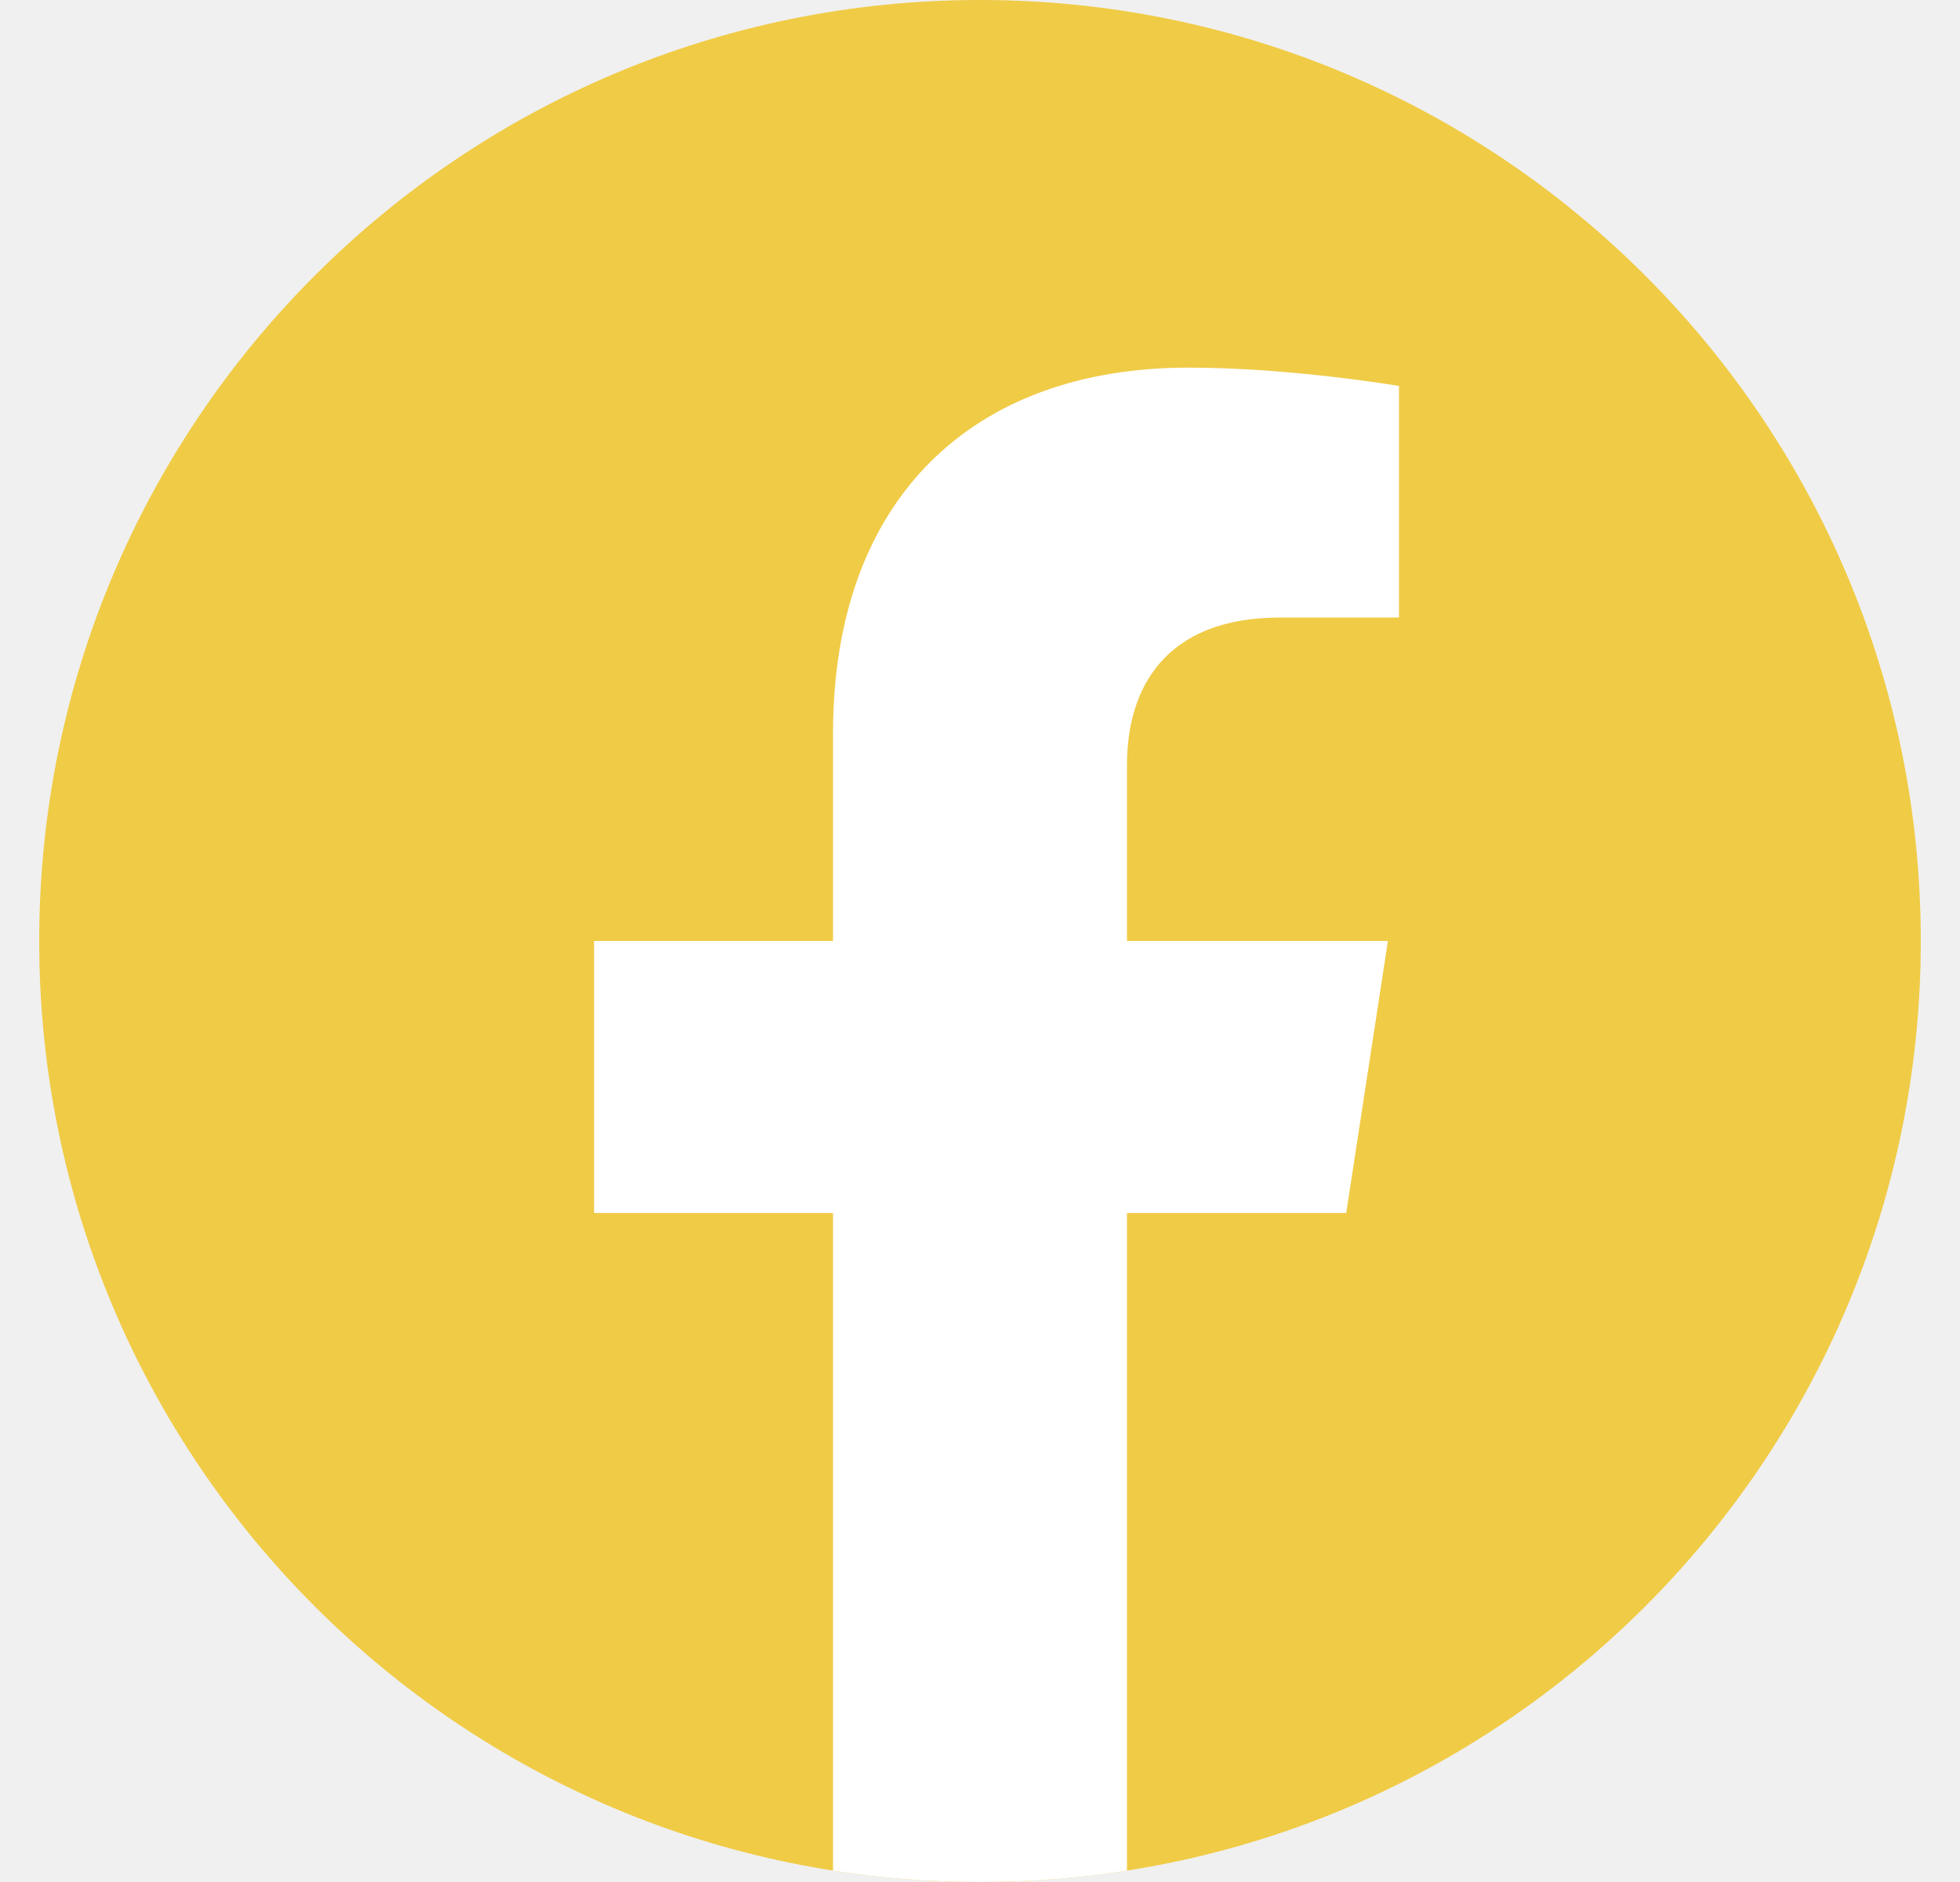
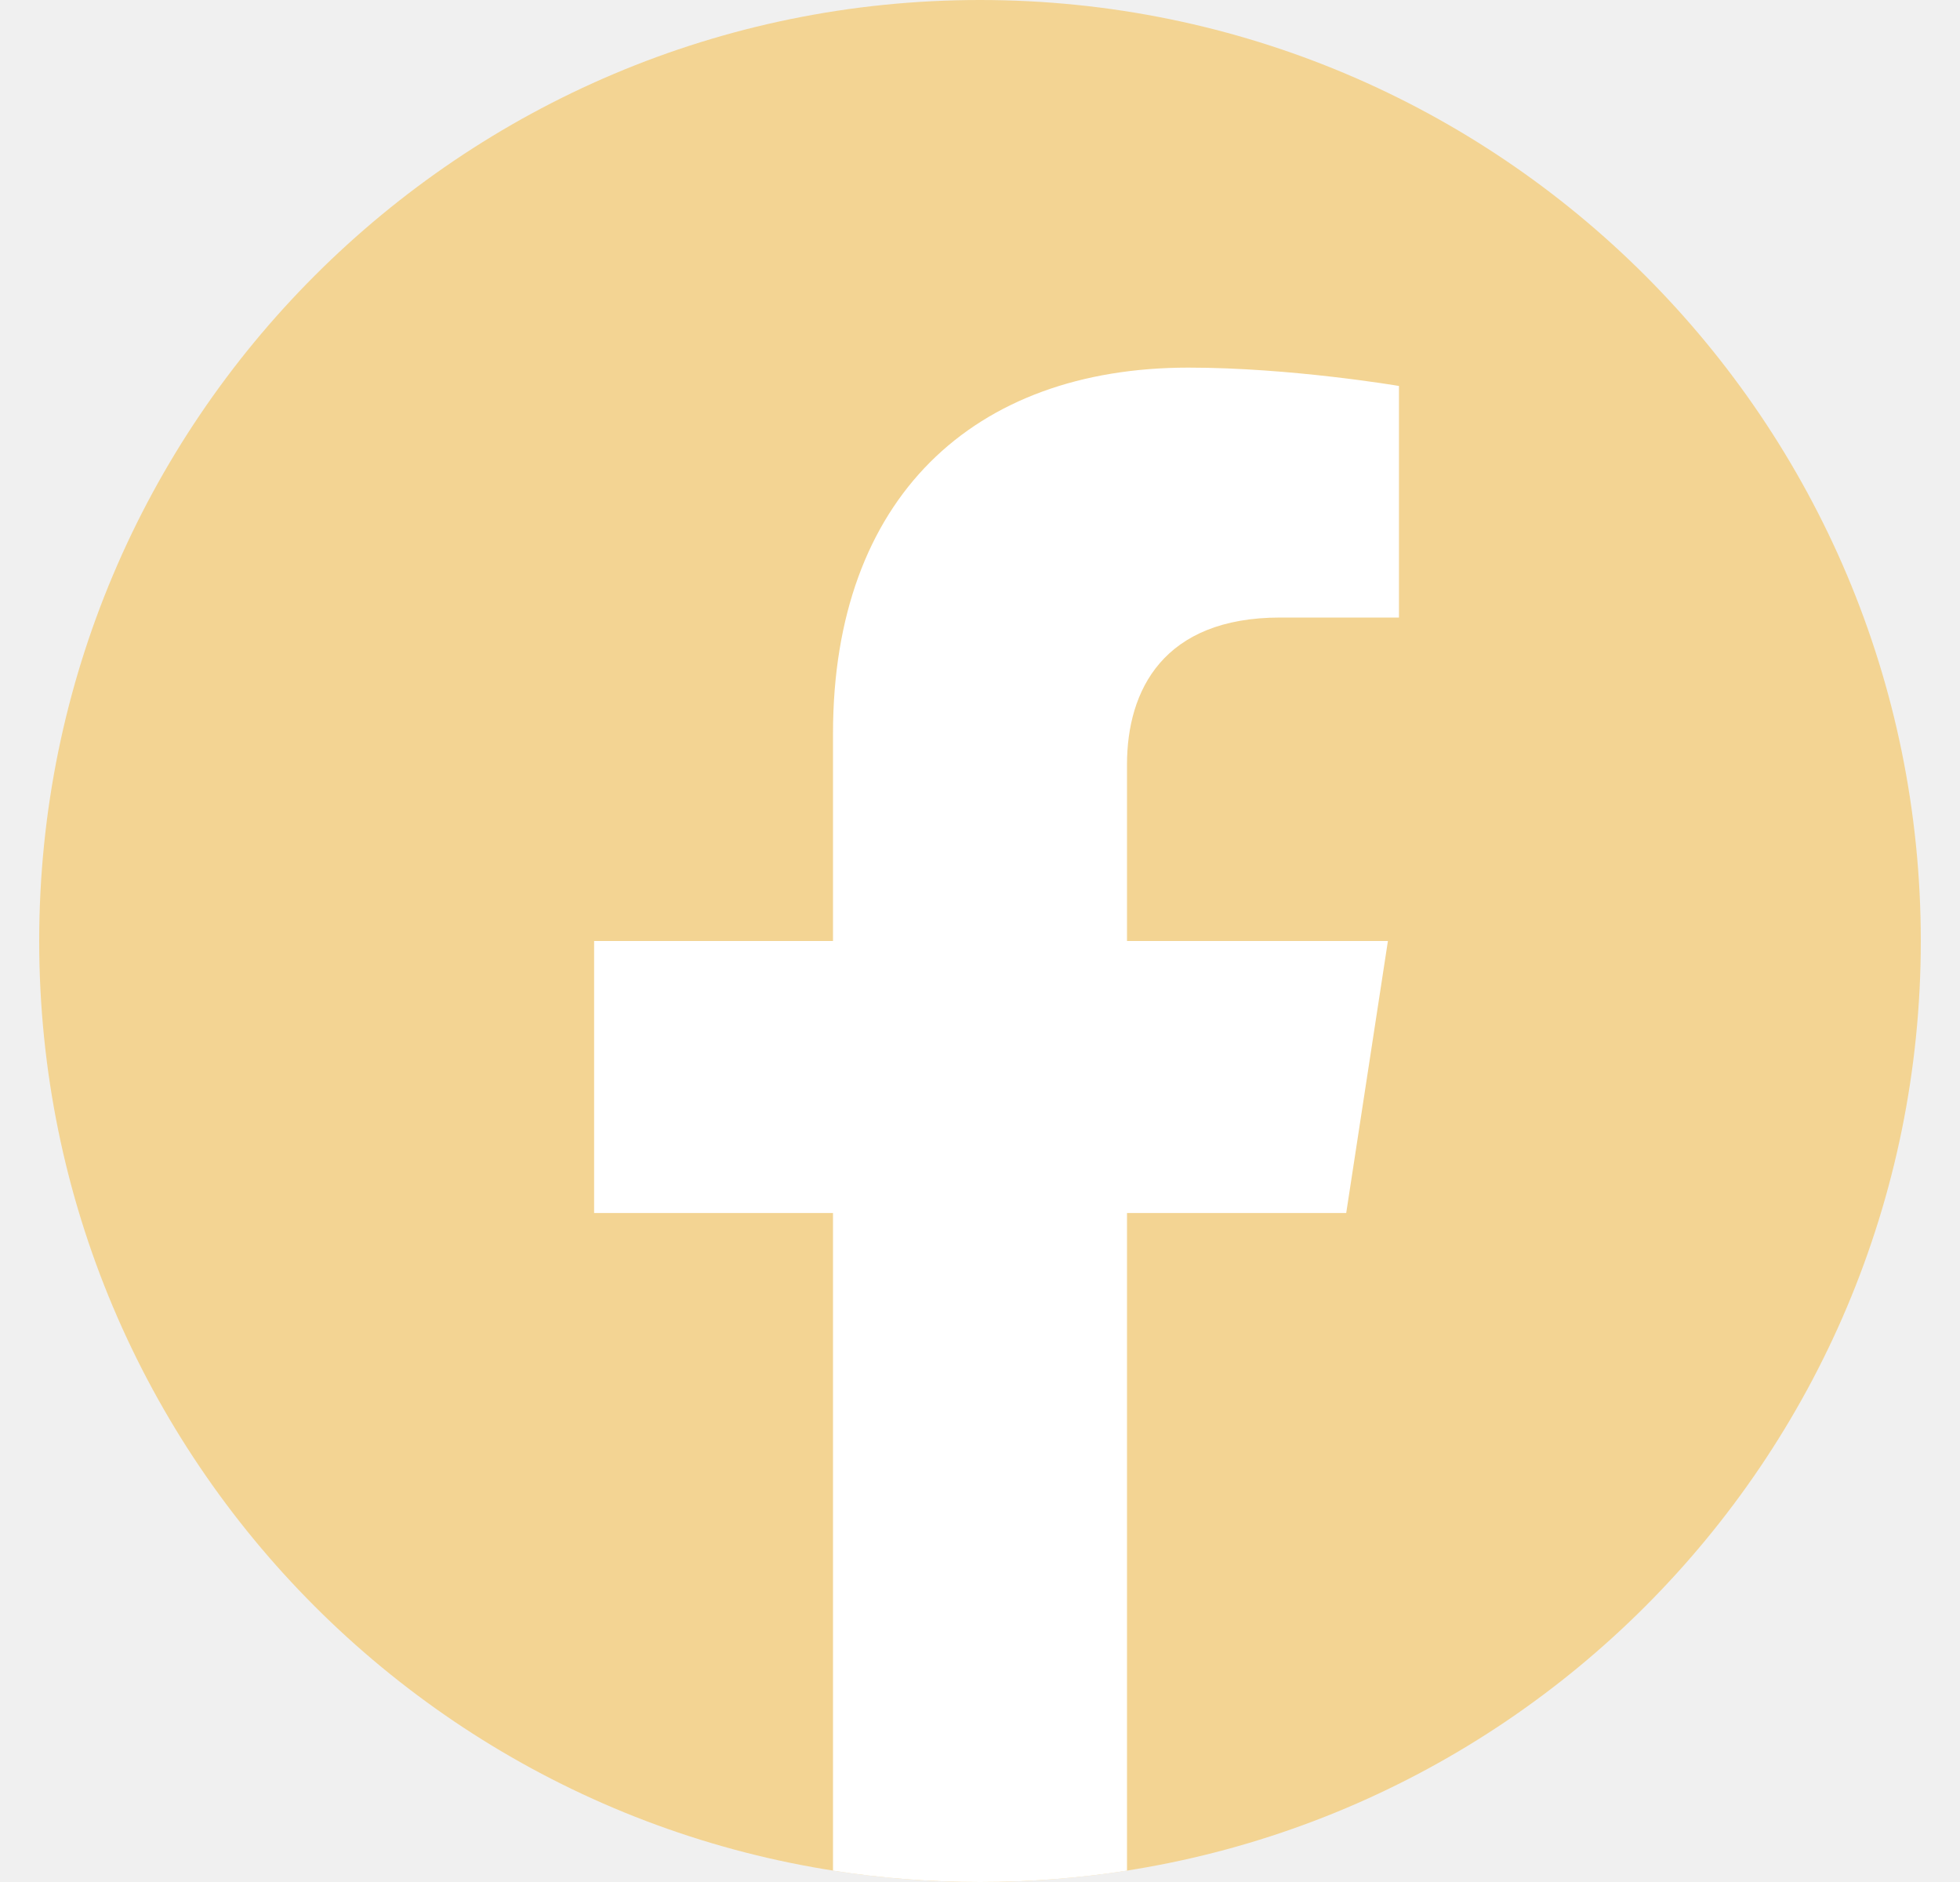
<svg xmlns="http://www.w3.org/2000/svg" width="25" height="24" viewBox="0 0 25 24" fill="none">
-   <rect x="0.5" width="24" height="24" rx="12" fill="#F0CB46" />
+   <rect x="0.5" width="24" height="24" rx="12" fill="#F3D493" />
  <path d="M17.171 15.469L17.703 12H14.375V9.75C14.375 8.801 14.839 7.875 16.33 7.875H17.844V4.922C17.844 4.922 16.47 4.688 15.158 4.688C12.416 4.688 10.625 6.349 10.625 9.356V12H7.578V15.469H10.625V23.855C11.237 23.951 11.863 24 12.5 24C13.137 24 13.763 23.951 14.375 23.855V15.469H17.171Z" fill="white" />
</svg>
